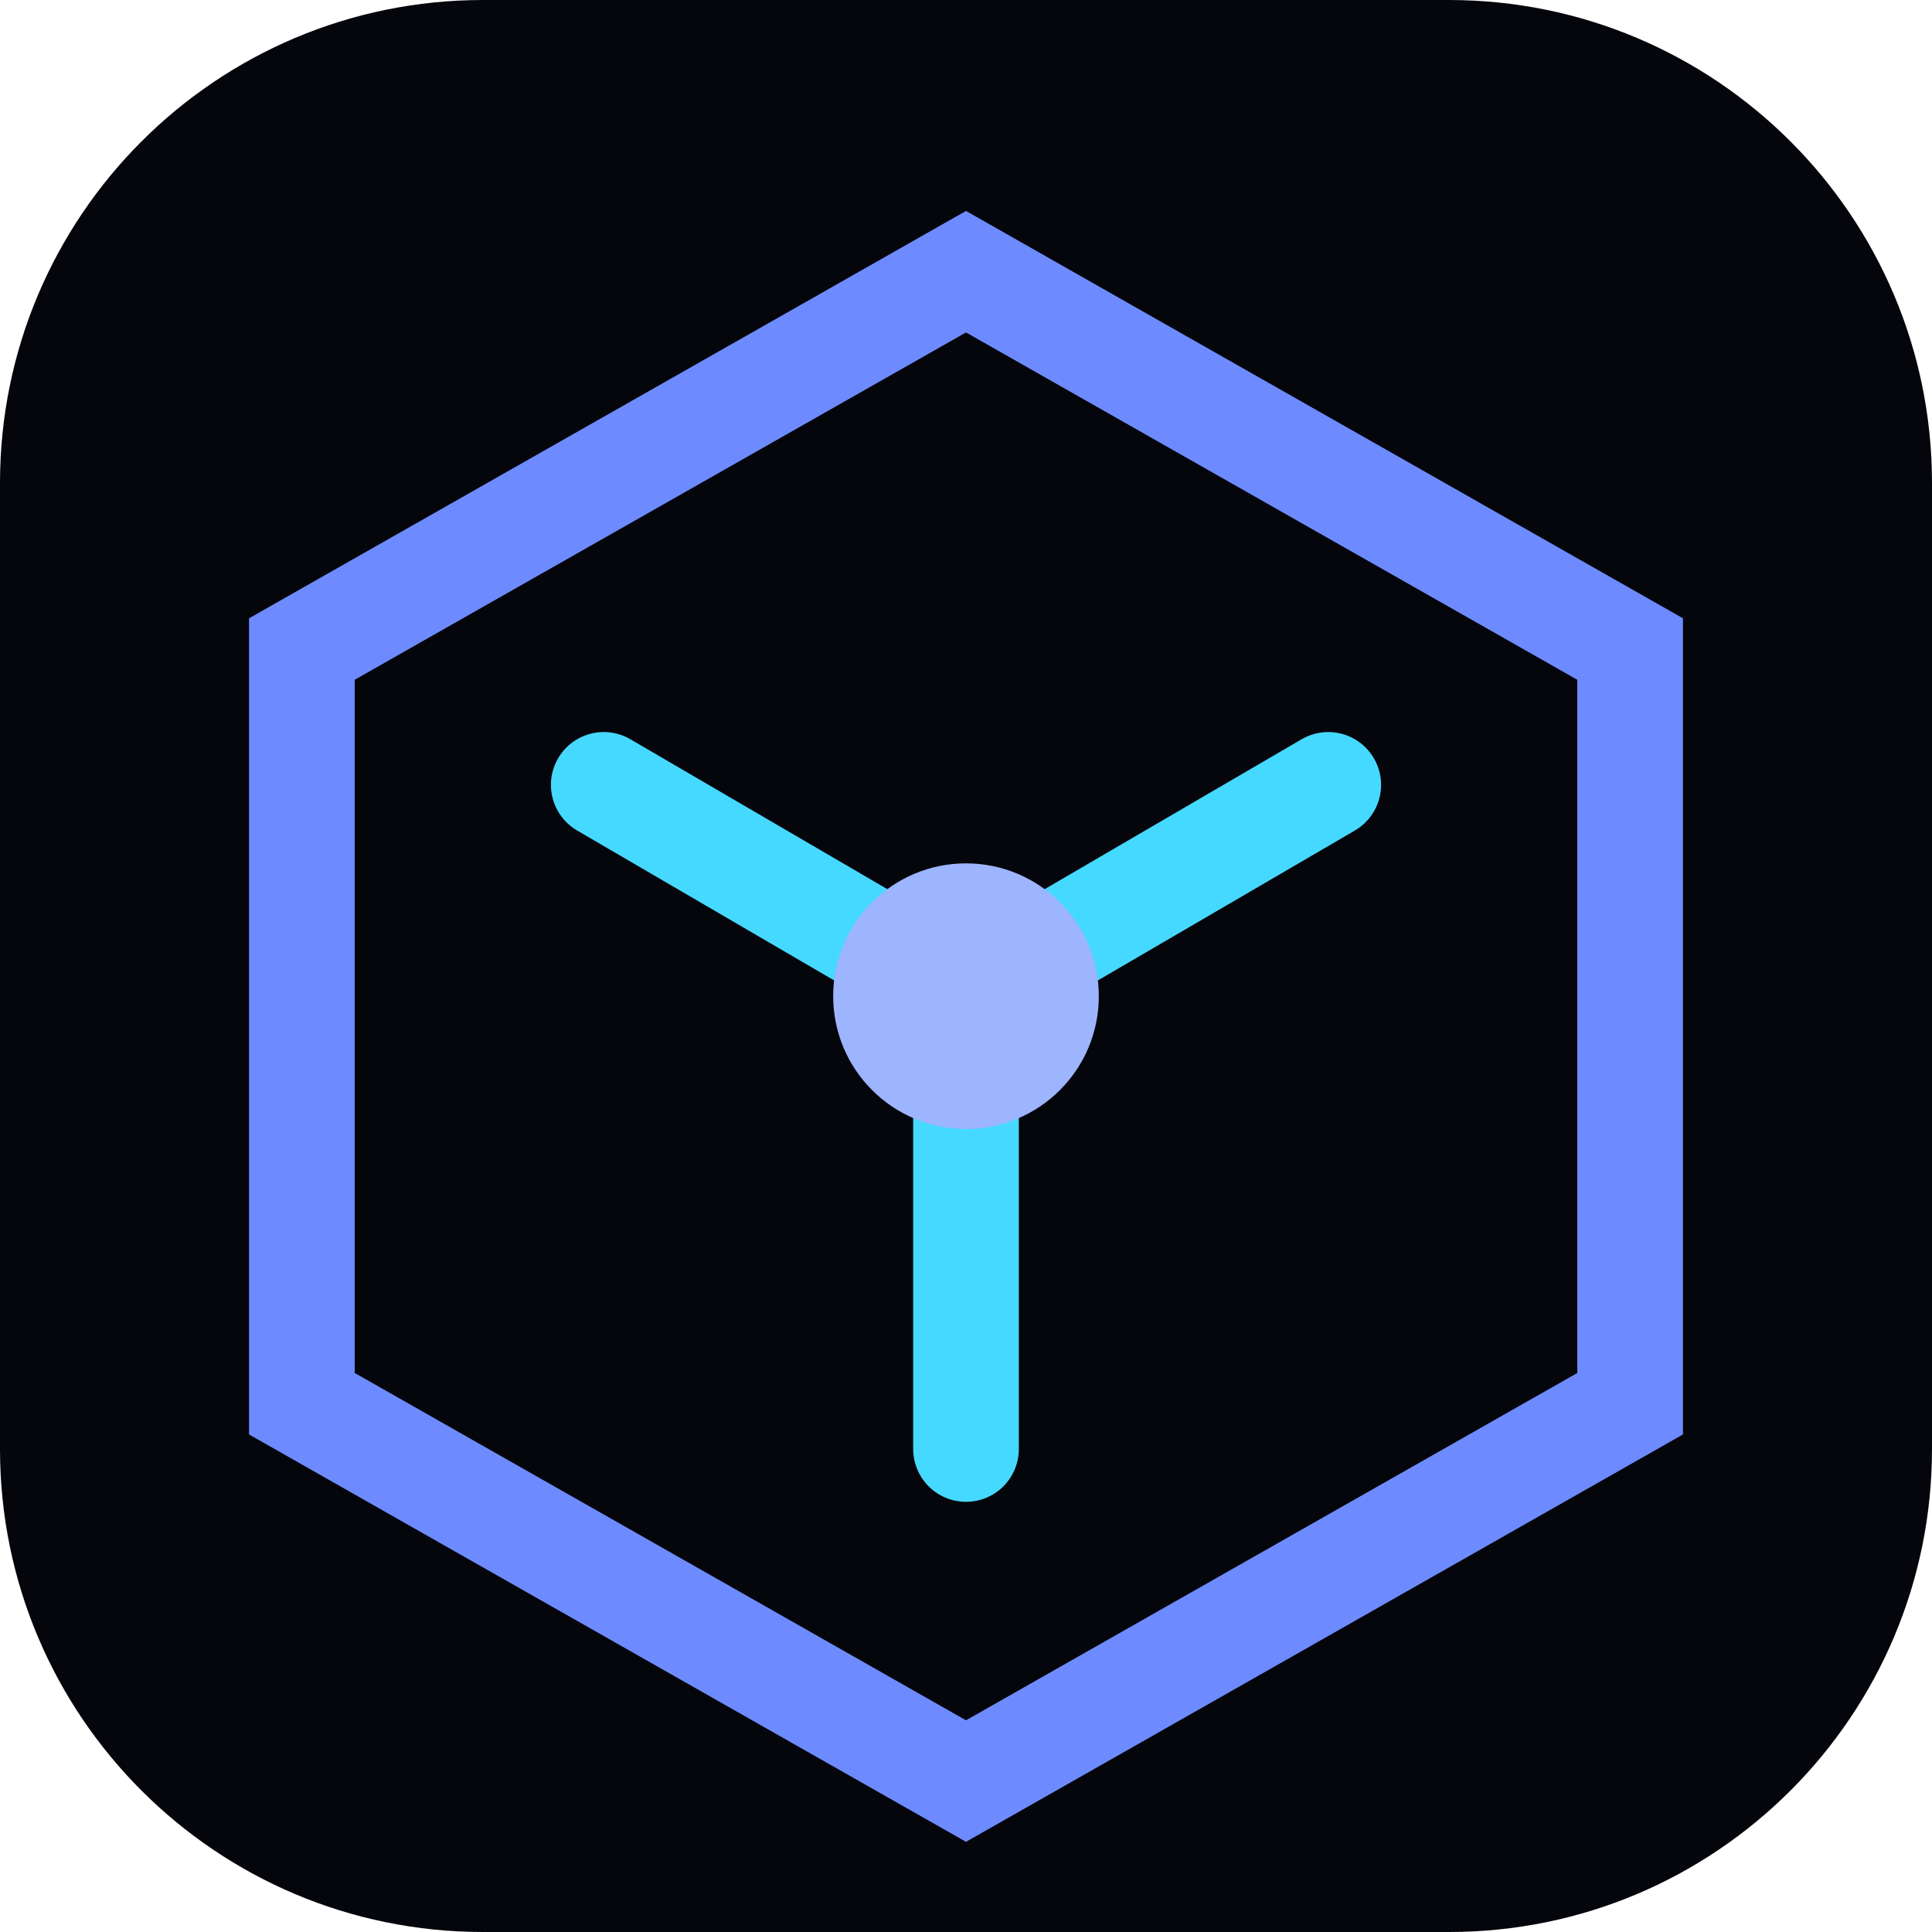
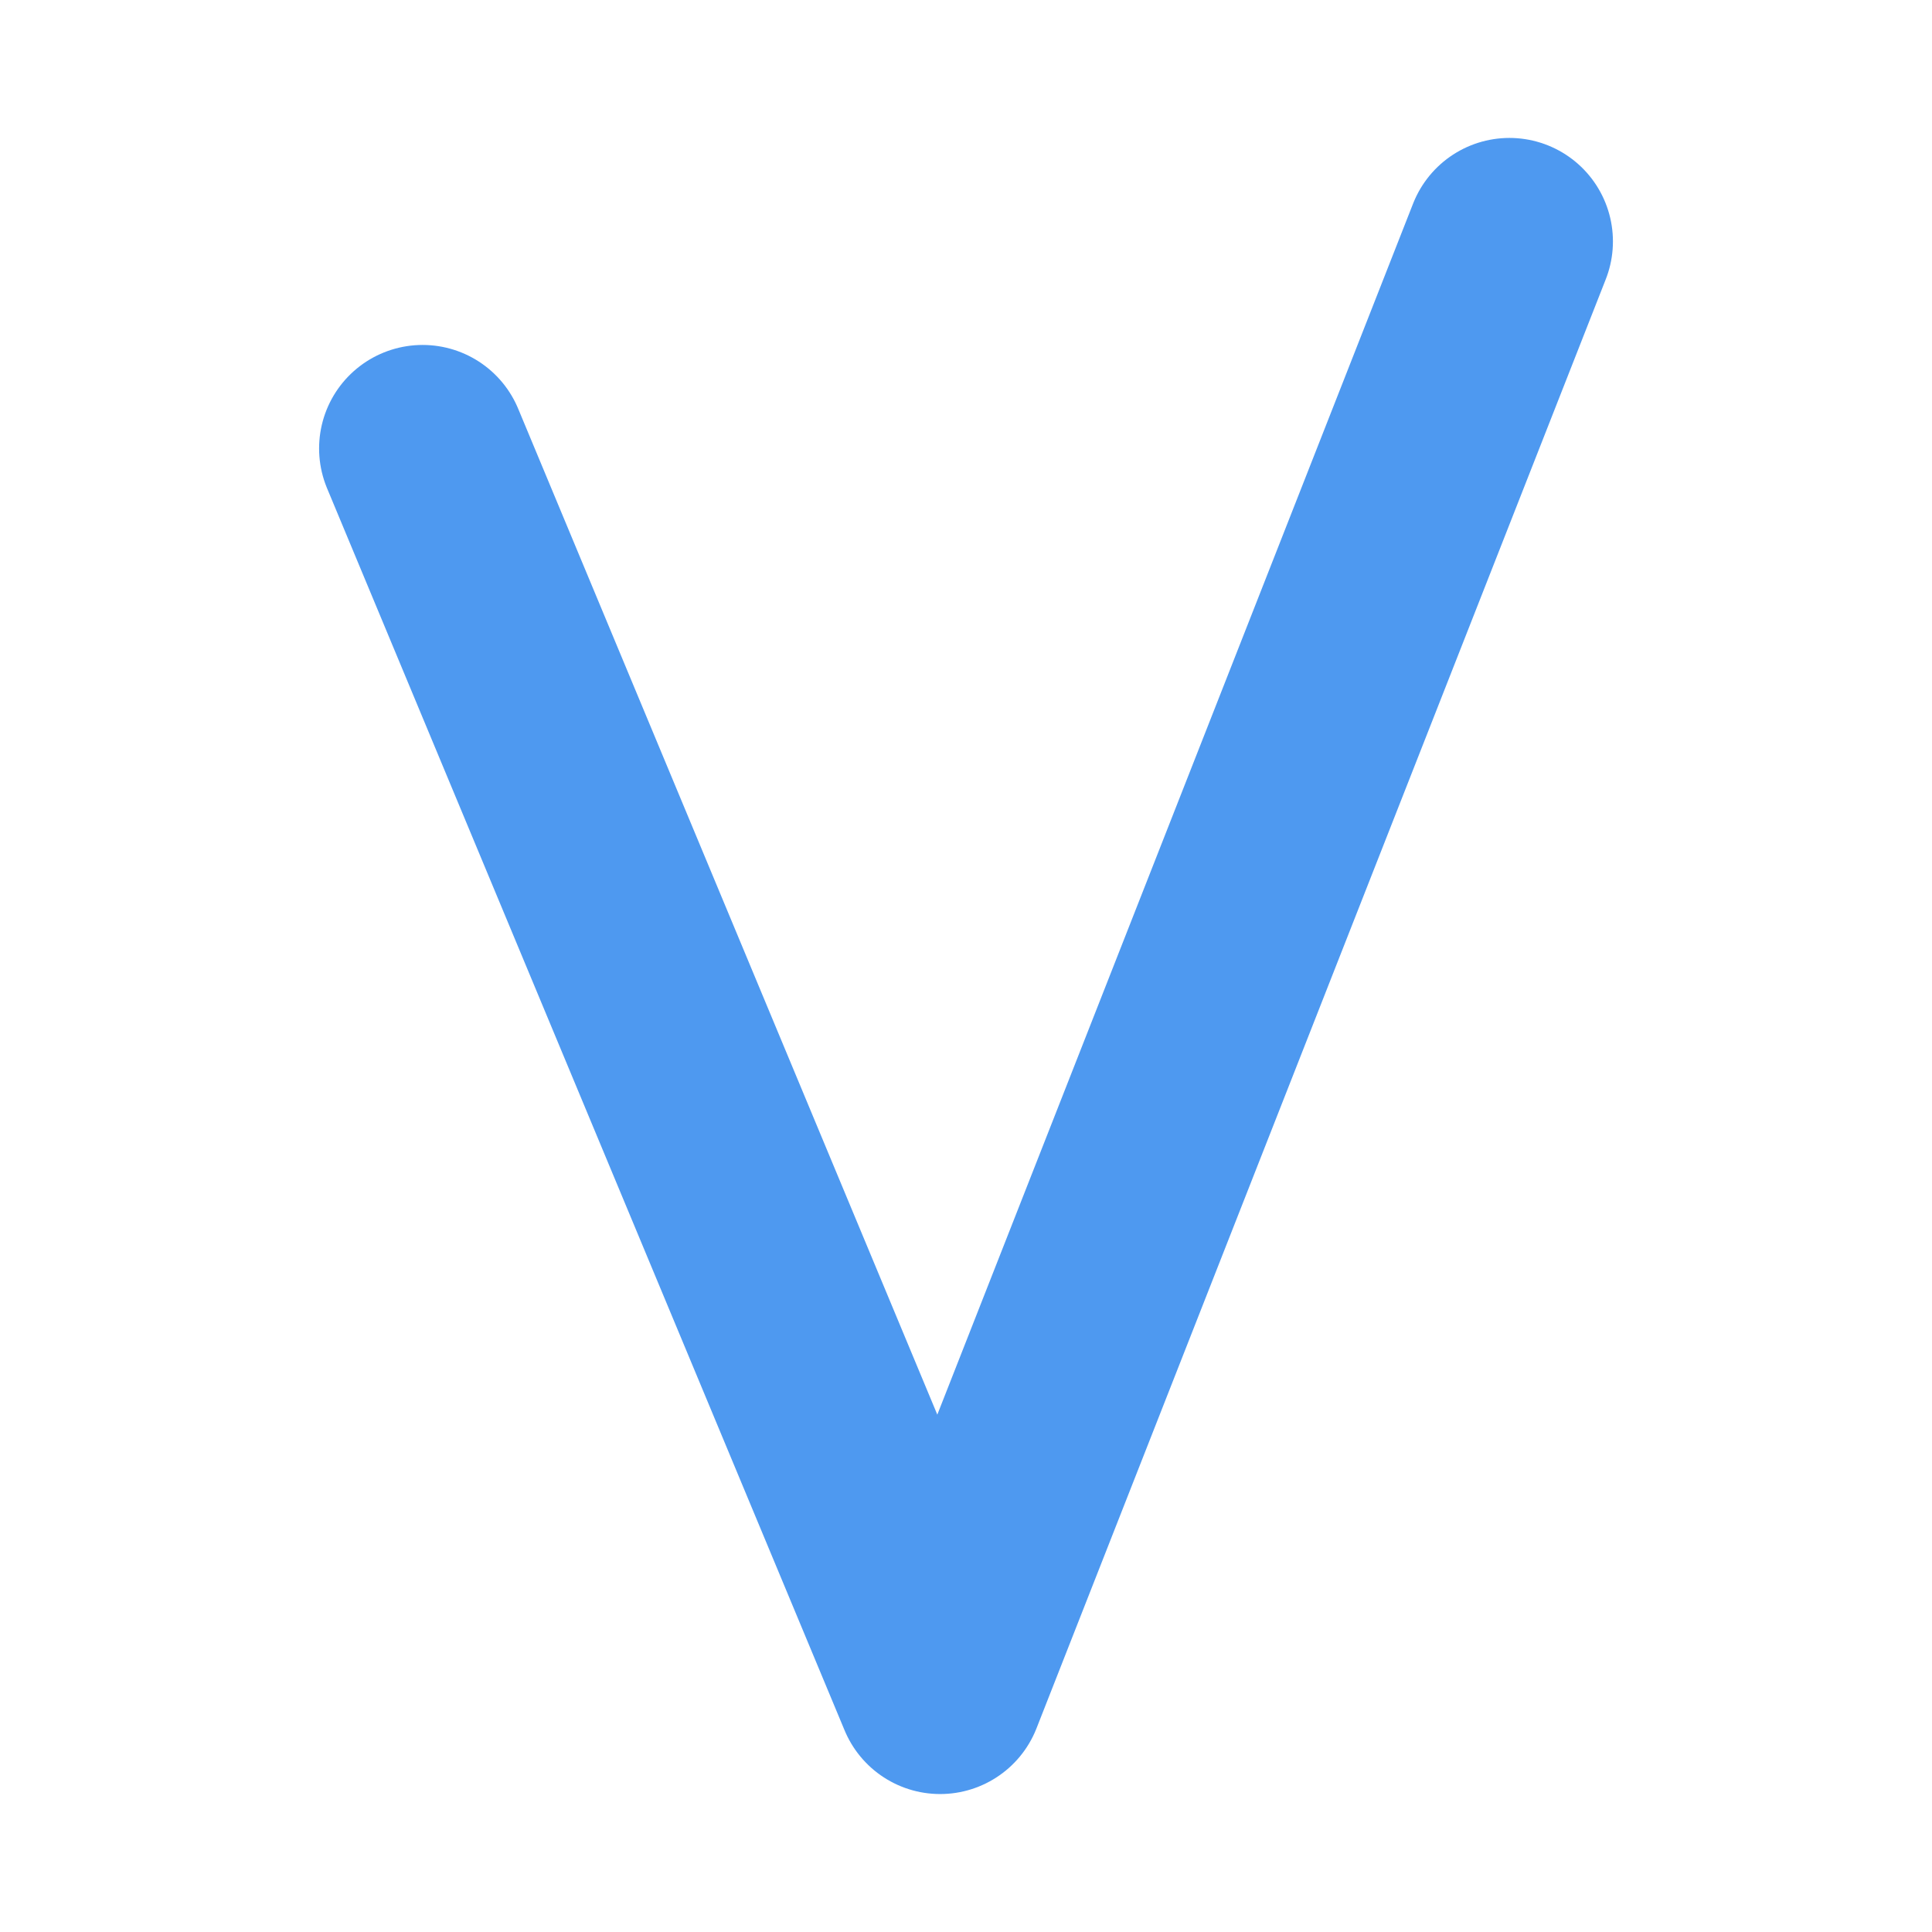
<svg xmlns="http://www.w3.org/2000/svg" viewBox="0 0 64 64" fill="none">
-   <rect width="64" height="64" rx="16" fill="#05060c" />
-   <path d="M32 9 54 21.5v25L32 59 10 46.5v-25L32 9Z" stroke="#6d8bff" stroke-width="3.5" />
-   <path d="m20 26 12 7 12-7M32 33v15" stroke="#46d9ff" stroke-width="3.5" stroke-linecap="round" stroke-linejoin="round" />
-   <circle cx="32" cy="33" r="4.4" fill="#9db4ff" />
+   <path d="M22 46 L62 142 L106 30" stroke="#4E99F0" stroke-width="16" stroke-linecap="round" stroke-linejoin="round" transform="translate(4.57 -4.86) scale(0.4286)" />
</svg>
